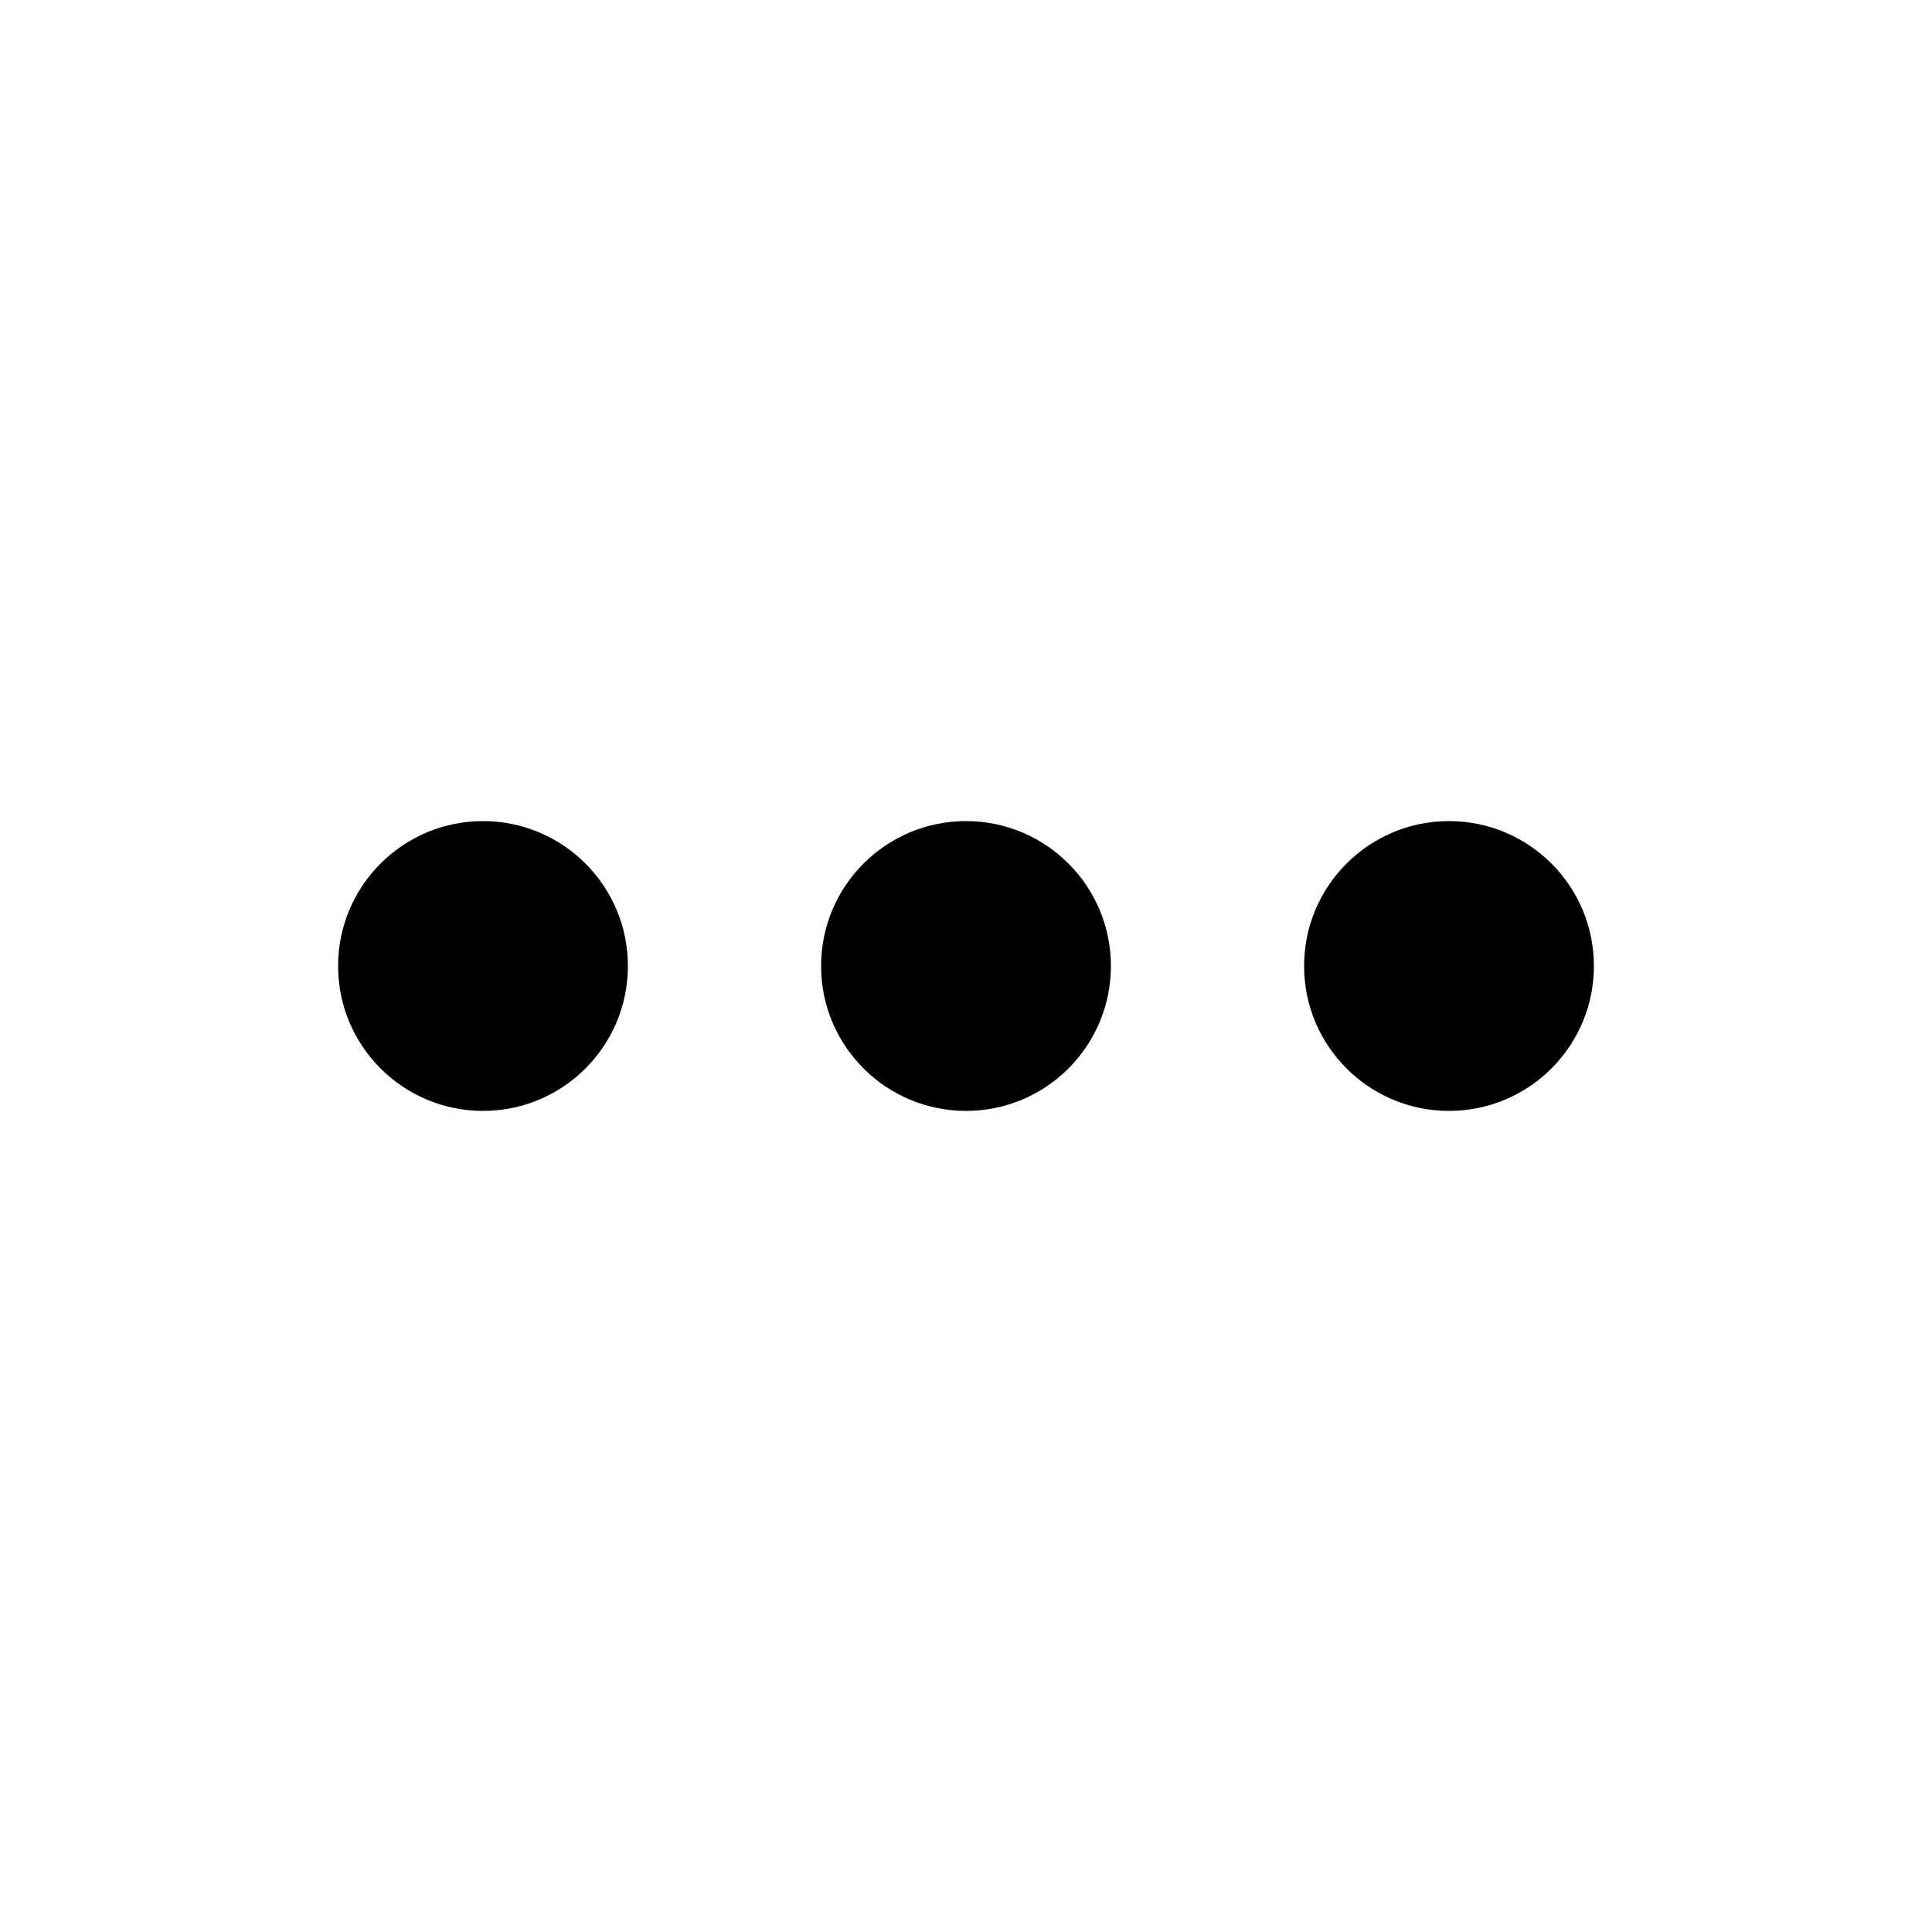
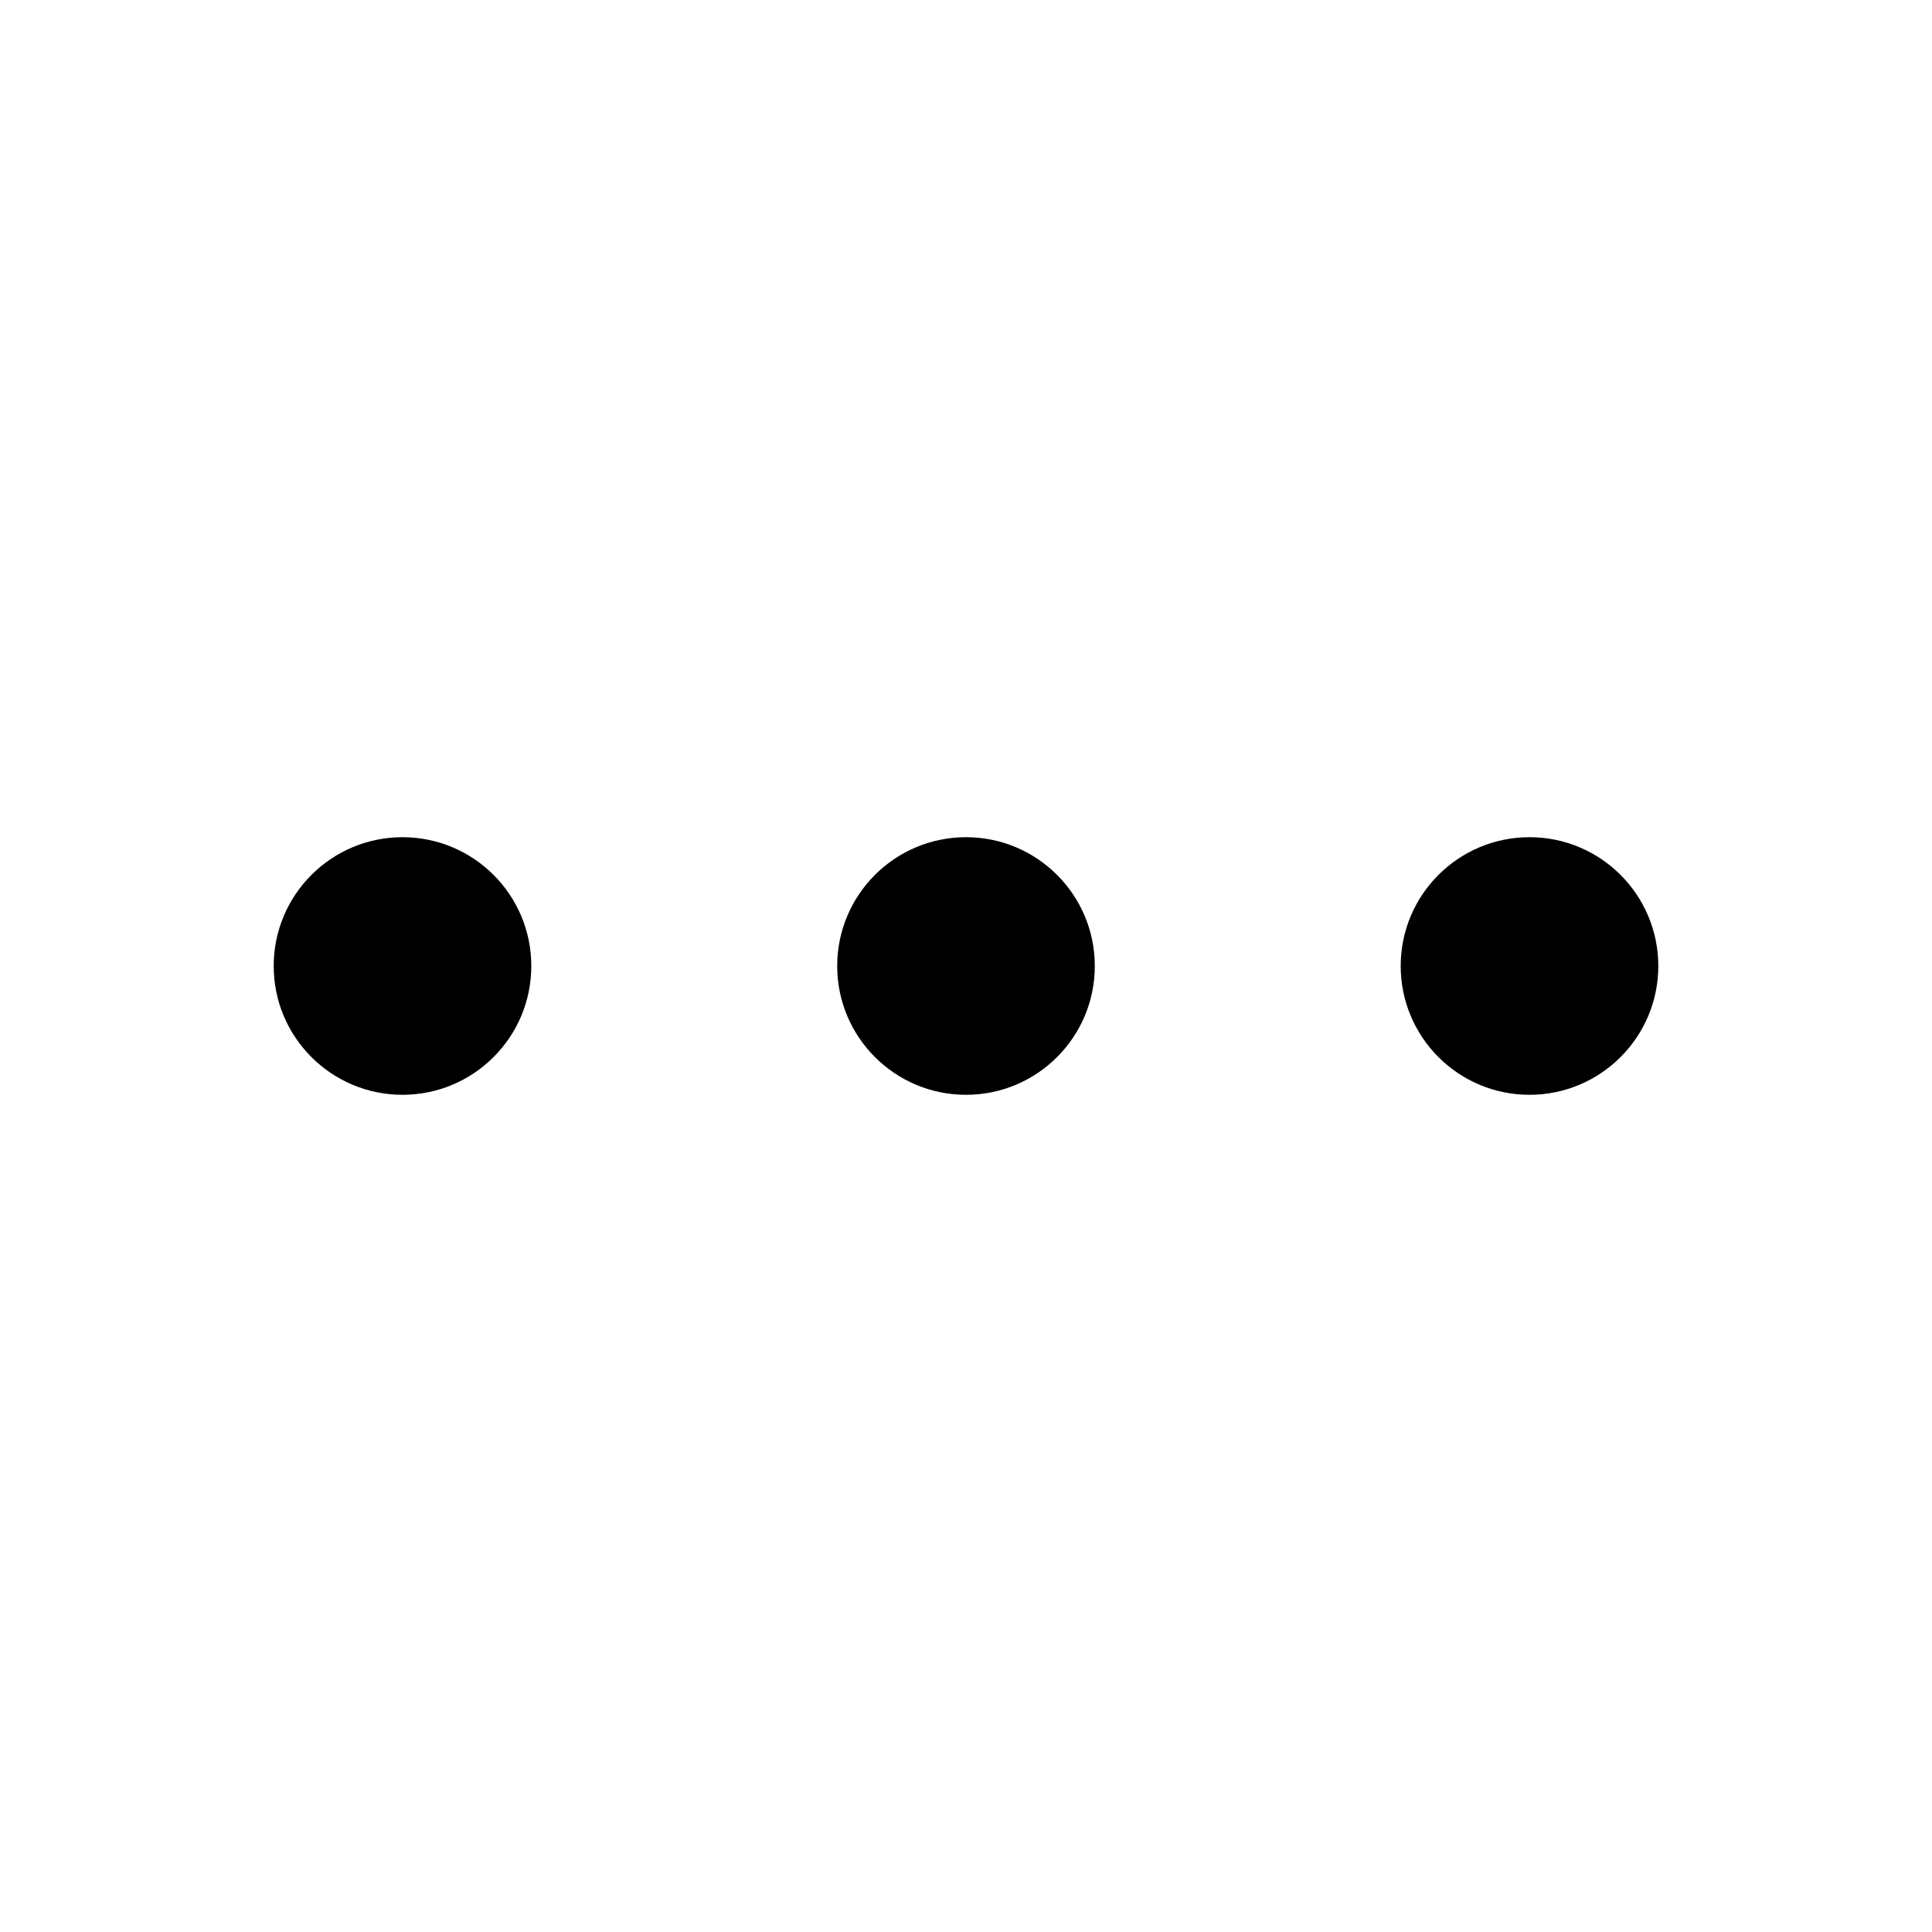
- <svg xmlns="http://www.w3.org/2000/svg" width="24" height="24" viewBox="0 0 24 24" fill="none">
-   <circle cx="6" cy="12" r="1.8" fill="black" />
-   <circle cx="12" cy="12" r="1.8" fill="black" />
-   <circle cx="18" cy="12" r="1.8" fill="black" />
+ <svg xmlns="http://www.w3.org/2000/svg" width="24" height="24" viewBox="0 0 24 24" fill="currentColor">
+   <circle cx="5" cy="12" r="1.6" />
+   <circle cx="12" cy="12" r="1.6" />
+   <circle cx="19" cy="12" r="1.6" />
</svg>
